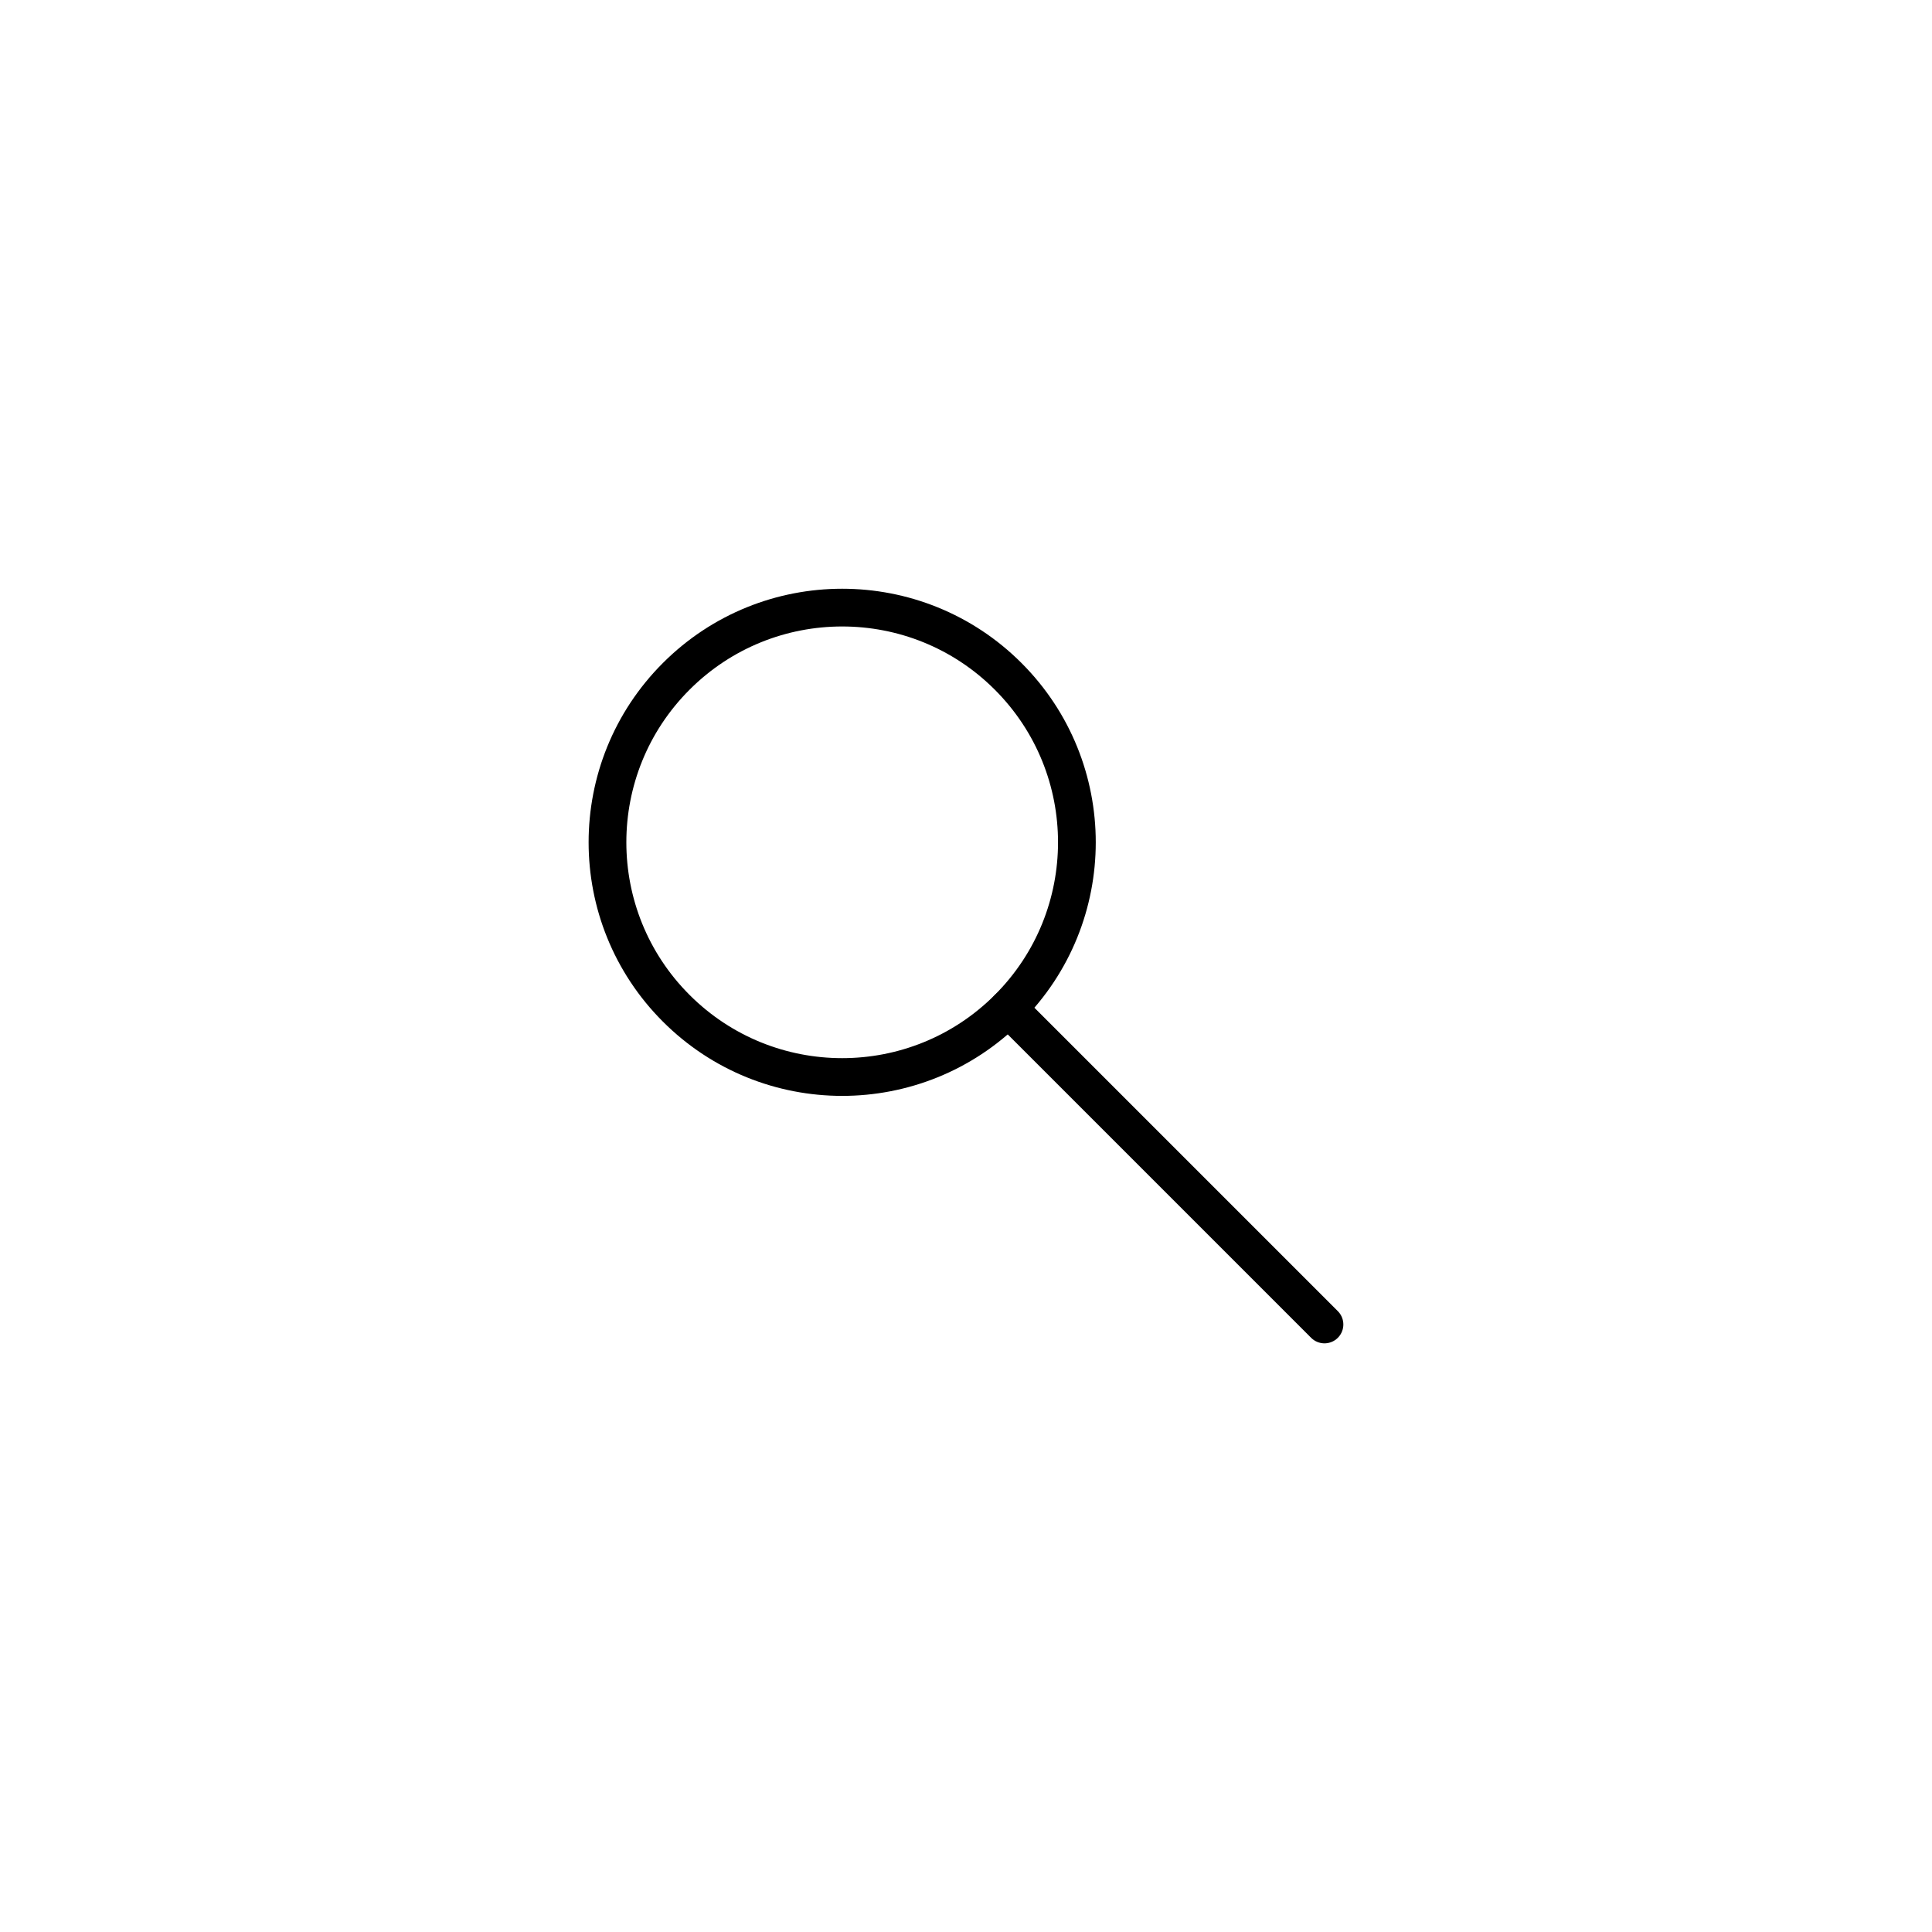
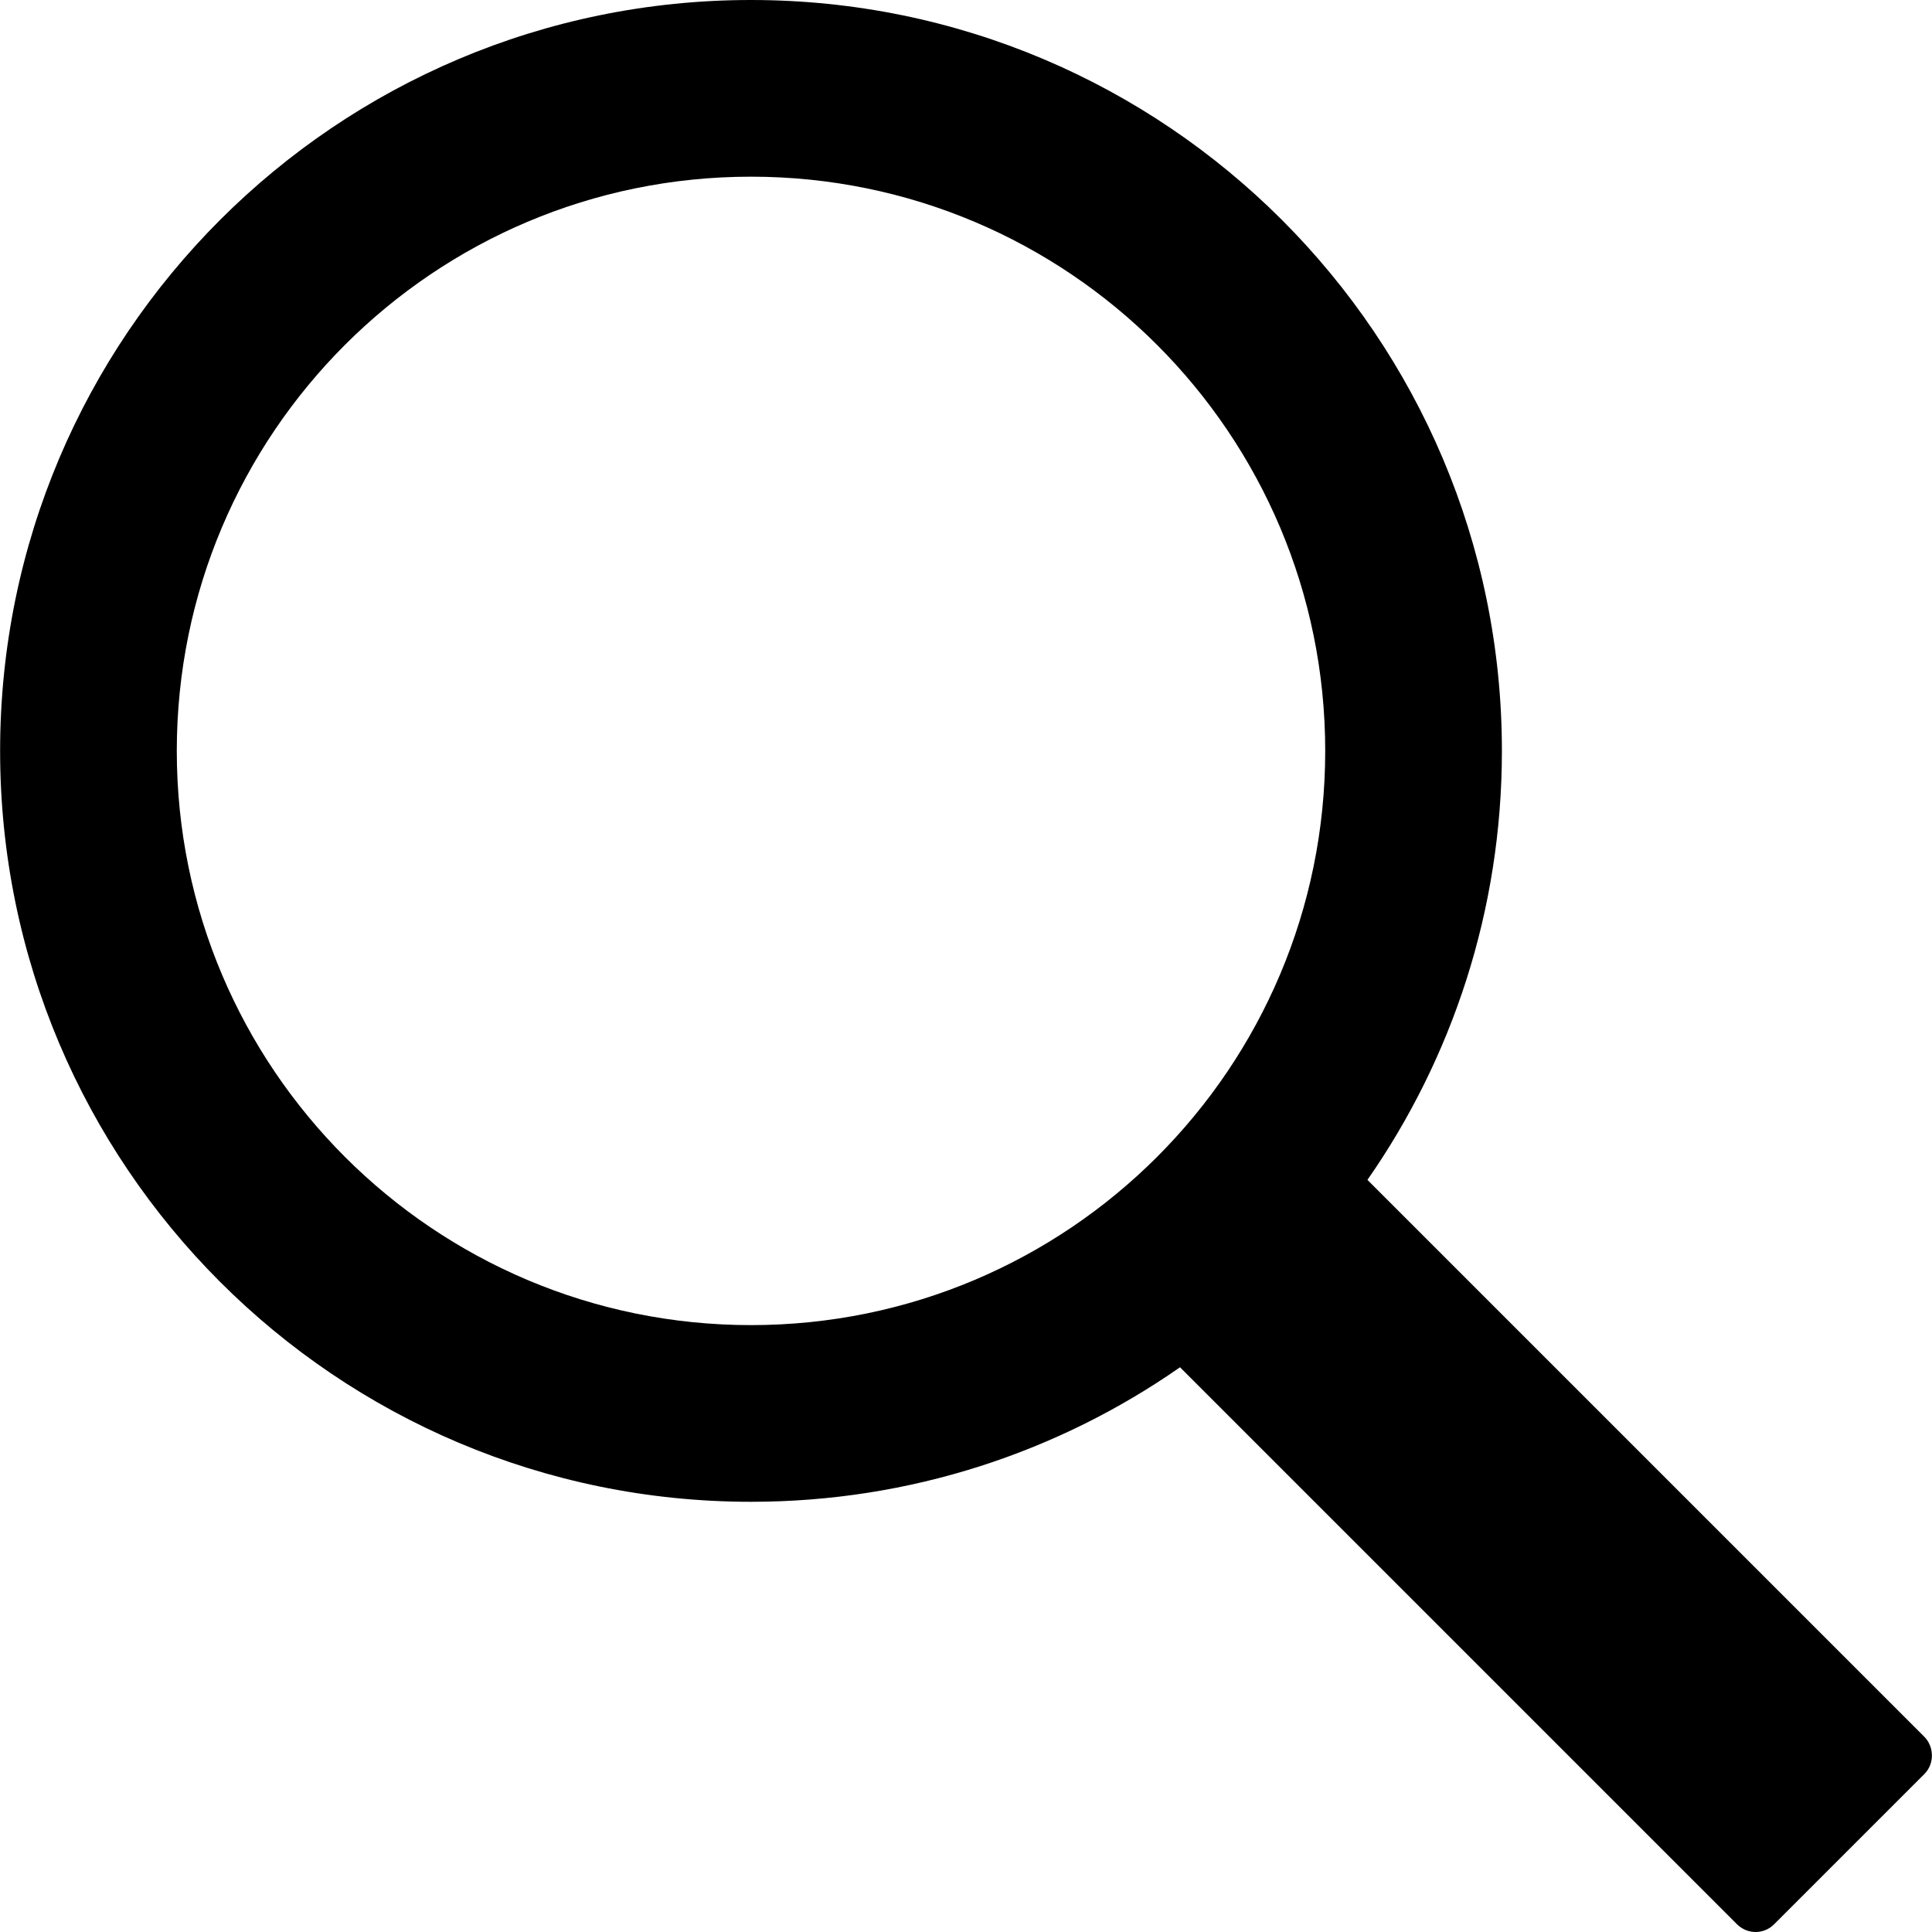
- <svg xmlns="http://www.w3.org/2000/svg" enable-background="new 0 0 512 512" height="512px" id="Layer_1" version="1.1" viewBox="0 0 512 512" width="512px" xml:space="preserve">
+ <svg xmlns="http://www.w3.org/2000/svg" version="1.1" id="Capa_1" x="0px" y="0px" width="10px" height="10px" viewBox="0 0 612.08 612.08" style="enable-background:new 0 0 612.08 612.08;" xml:space="preserve">
  <g>
-     <ellipse cx="223.2" cy="223.2" fill="none" rx="62.2" ry="62.2" stroke="#000000" stroke-linecap="round" stroke-linejoin="round" stroke-miterlimit="10" stroke-width="10" transform="matrix(0.7071 -0.7071 0.7071 0.7071 -92.4615 223.2219)" />
-     <line fill="none" stroke="#000000" stroke-linecap="round" stroke-linejoin="round" stroke-miterlimit="10" stroke-width="10" x1="267.2" x2="351" y1="267.2" y2="351" />
+     <path d="M237.927,0C106.555,0,0.035,106.52,0.035,237.893c0,131.373,106.52,237.893,237.893,237.893   c50.518,0,97.368-15.757,135.879-42.597l0.028-0.028l176.432,176.433c3.274,3.274,8.48,3.358,11.839,0l47.551-47.551   c3.274-3.274,3.106-8.703-0.028-11.838L433.223,373.8c26.84-38.539,42.597-85.39,42.597-135.907C475.82,106.52,369.3,0,237.927,0z    M237.927,419.811c-100.475,0-181.918-81.443-181.918-181.918S137.453,55.975,237.927,55.975s181.918,81.443,181.918,181.918   S338.402,419.811,237.927,419.811z" />
  </g>
+   <g>
+ </g>
+   <g>
+ </g>
+   <g>
+ </g>
+   <g>
+ </g>
+   <g>
+ </g>
+   <g>
+ </g>
+   <g>
+ </g>
+   <g>
+ </g>
+   <g>
+ </g>
+   <g>
+ </g>
+   <g>
+ </g>
+   <g>
+ </g>
+   <g>
+ </g>
+   <g>
+ </g>
+   <g>
+ </g>
</svg>
